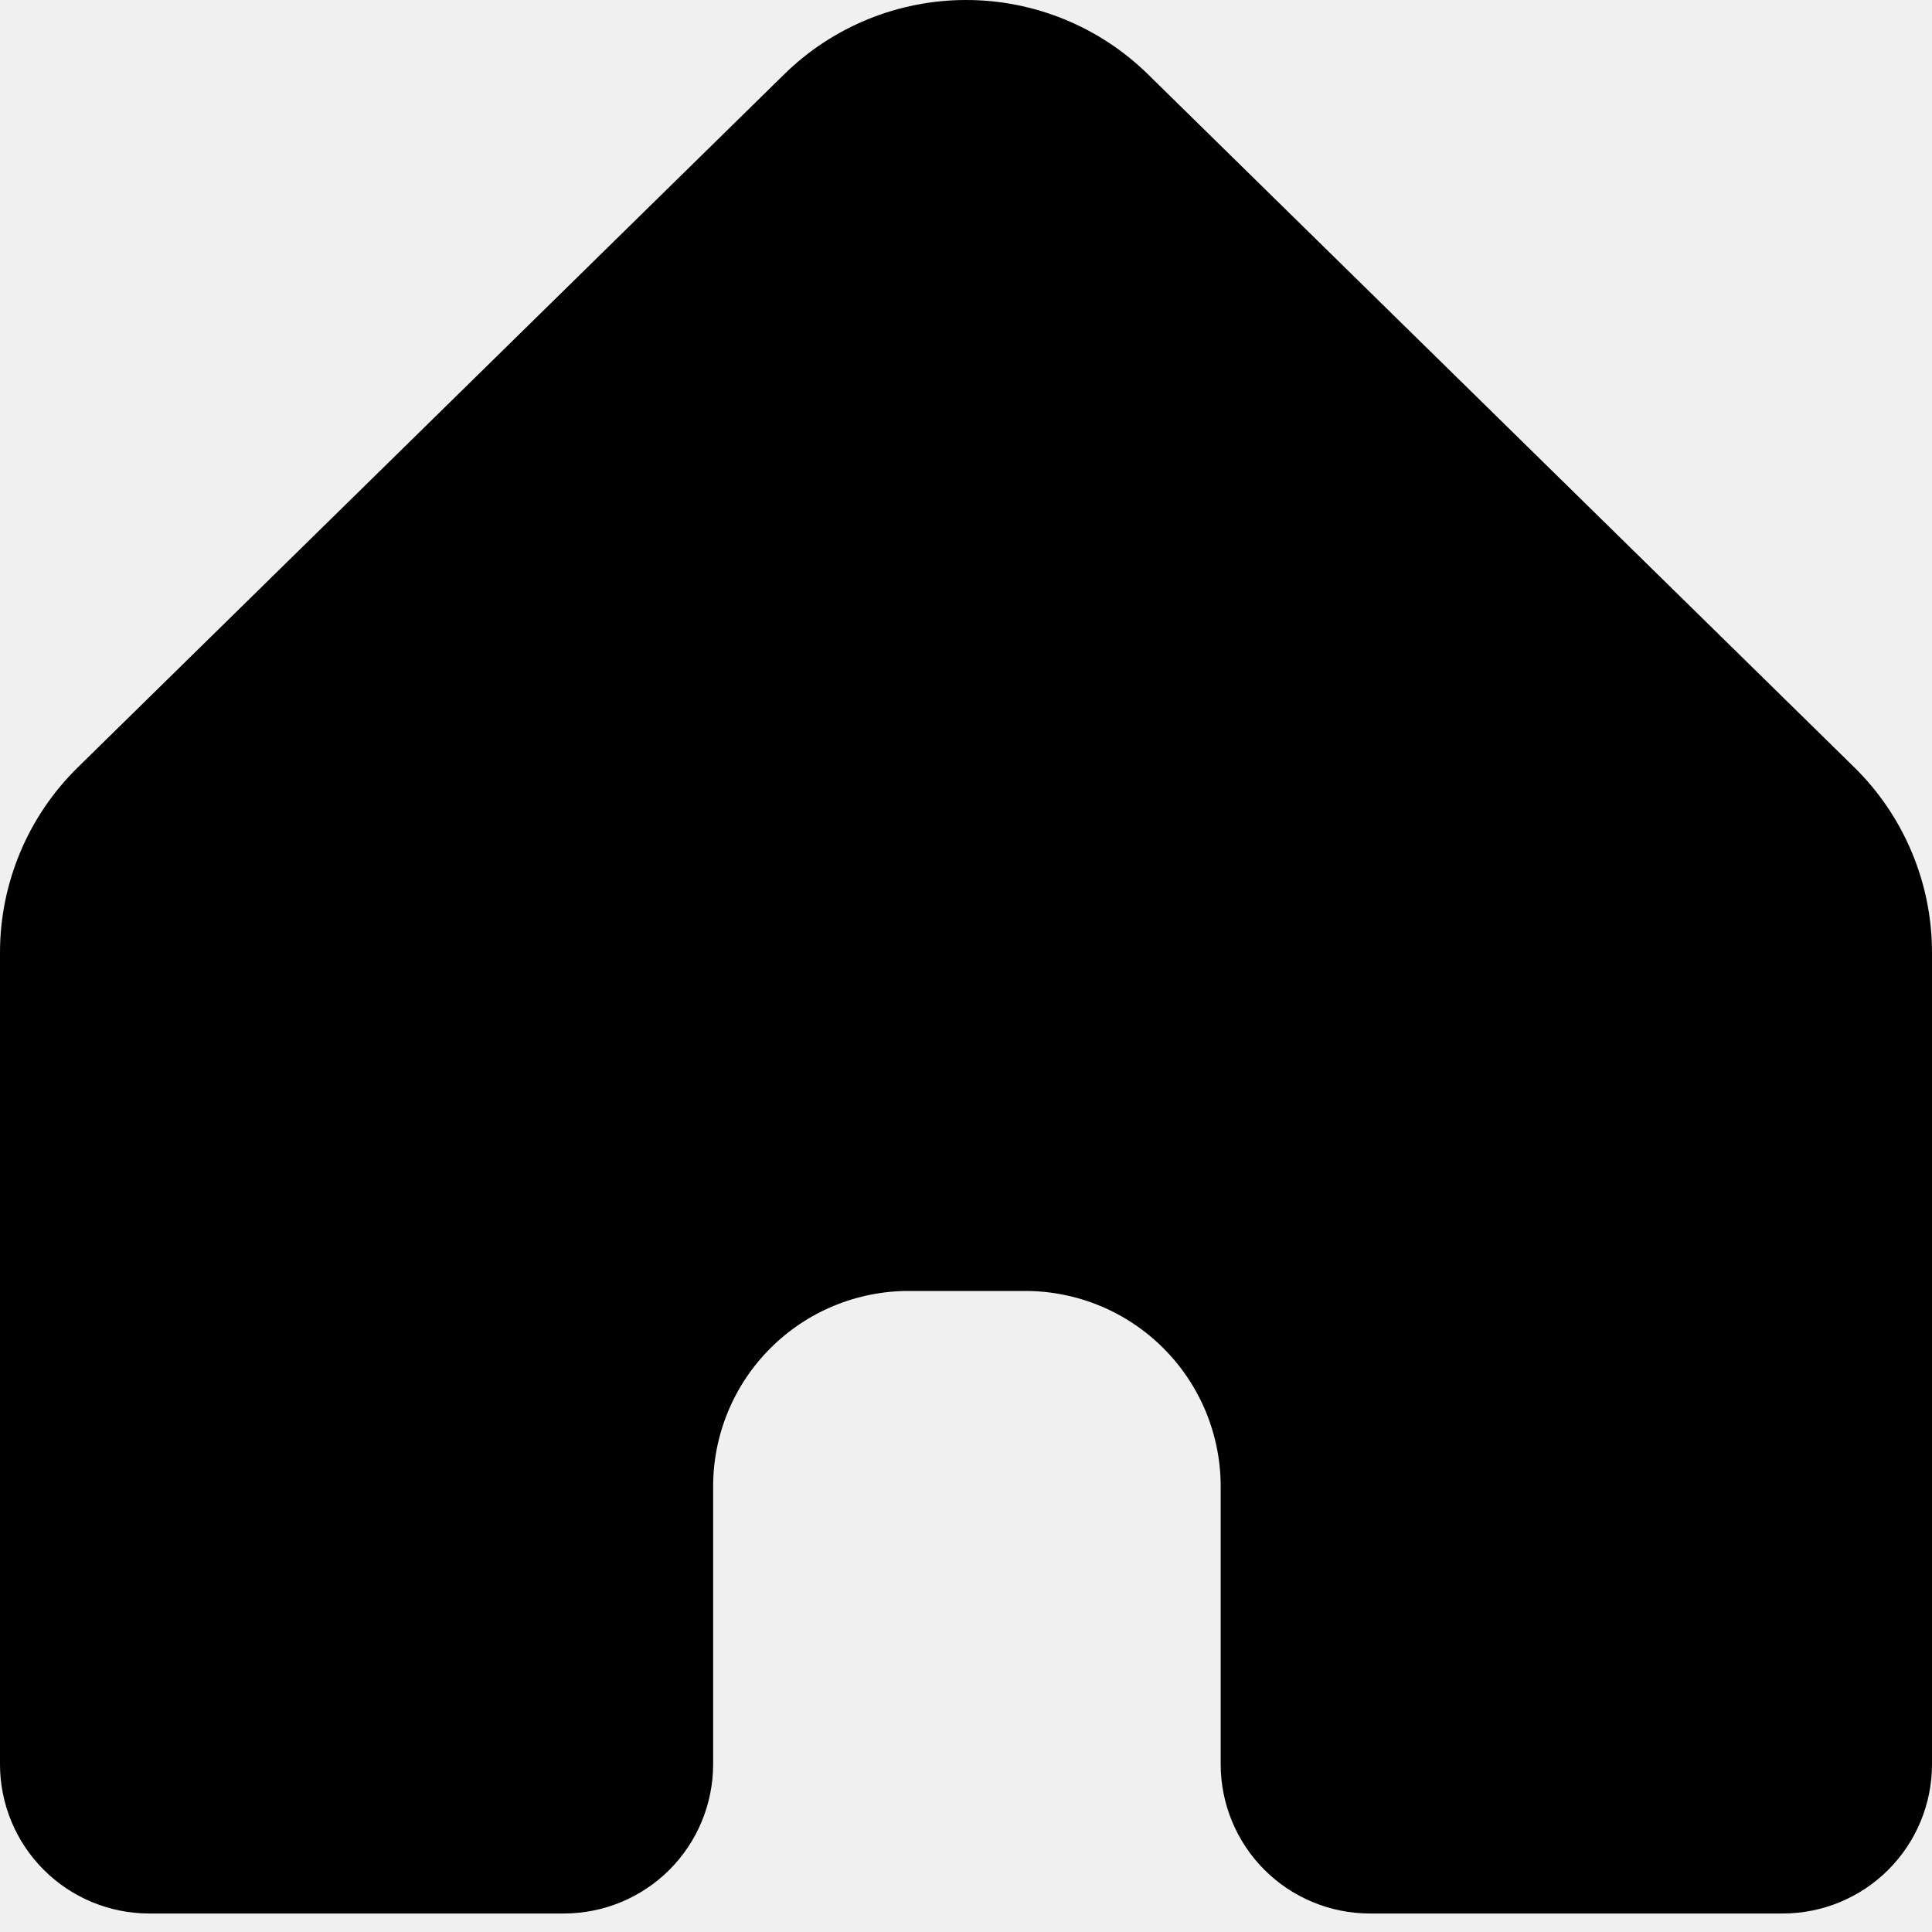
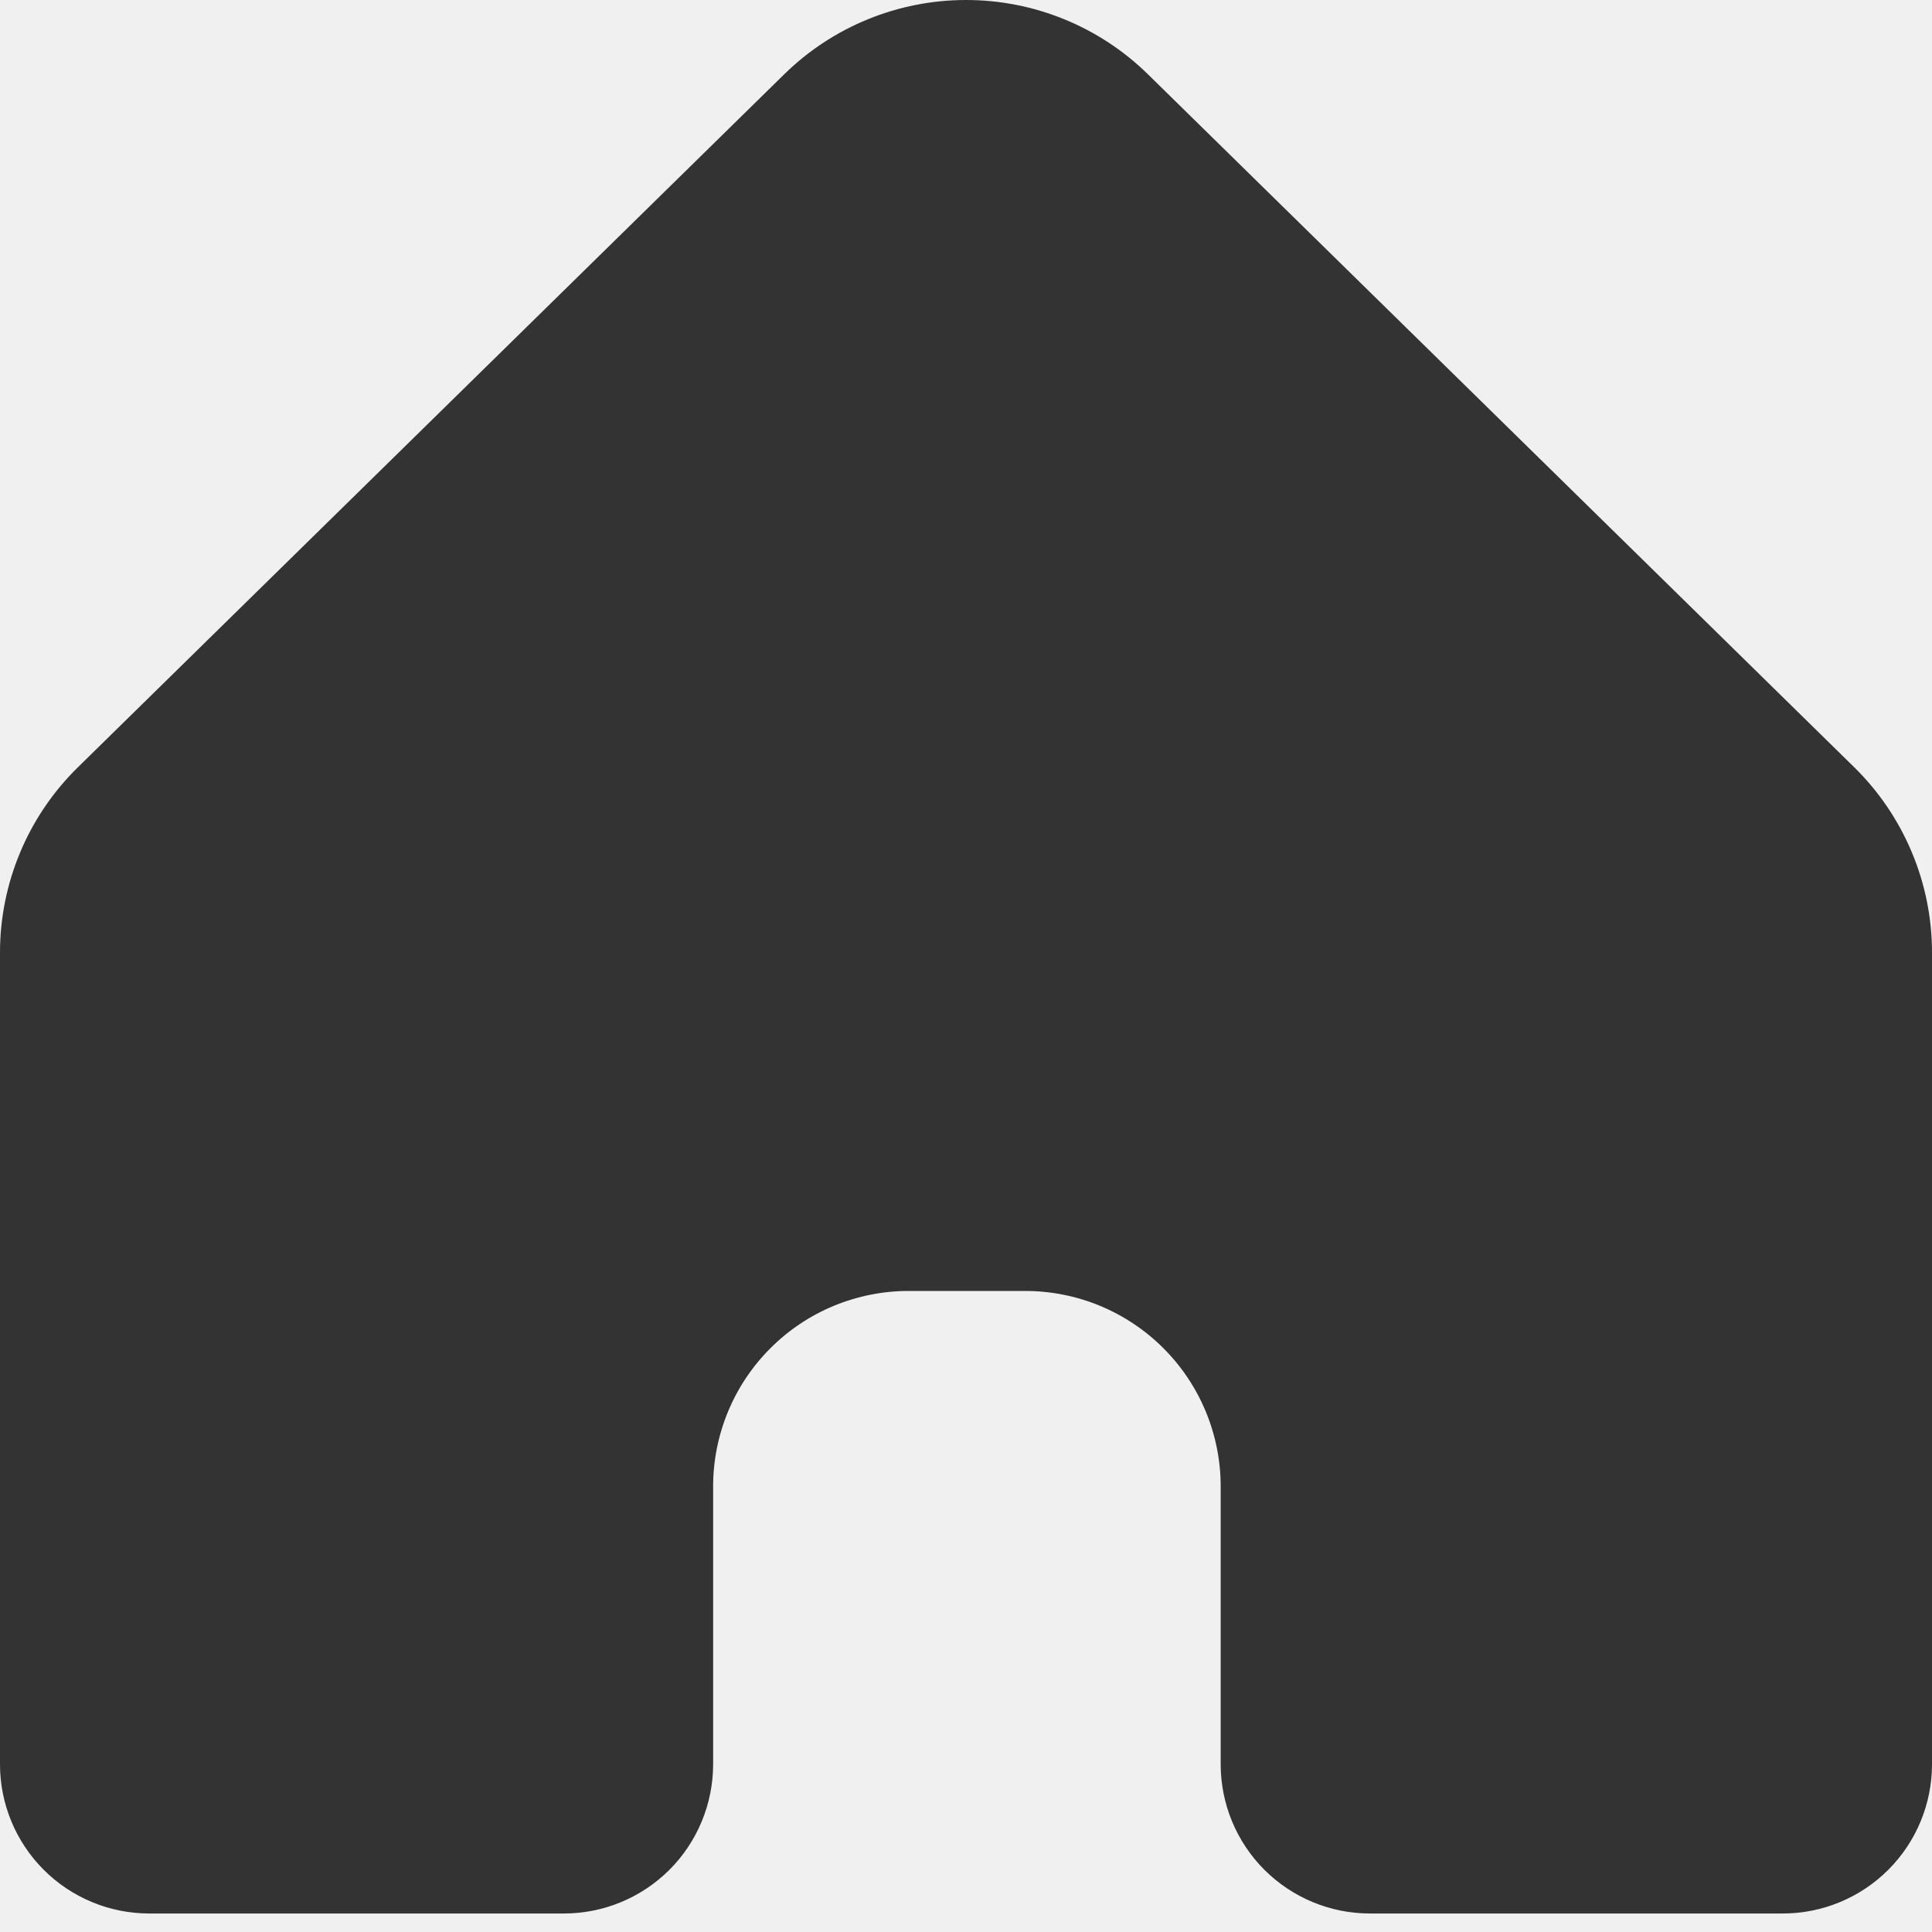
<svg xmlns="http://www.w3.org/2000/svg" width="50" height="50" viewBox="0 0 50 50" fill="none">
-   <path d="M50 24.652V45.663C49.999 46.686 49.592 47.667 48.869 48.39C48.146 49.113 47.165 49.52 46.143 49.521H35.449C34.426 49.52 33.446 49.113 32.722 48.39C31.999 47.667 31.593 46.686 31.591 45.663V38.474C31.592 37.809 31.461 37.15 31.207 36.535C30.953 35.921 30.58 35.362 30.109 34.892C29.639 34.421 29.08 34.048 28.466 33.794C27.851 33.54 27.192 33.409 26.527 33.41H23.52C22.855 33.409 22.196 33.54 21.581 33.794C20.967 34.048 20.408 34.421 19.938 34.892C19.467 35.362 19.094 35.921 18.84 36.535C18.586 37.15 18.455 37.809 18.456 38.474V45.663C18.454 46.686 18.048 47.667 17.325 48.39C16.601 49.113 15.621 49.52 14.598 49.521H3.857C2.835 49.52 1.854 49.113 1.131 48.39C0.408 47.667 0.001 46.686 0 45.663L0 24.652C0 23.759 0.179 22.875 0.525 22.052C0.87 21.229 1.377 20.483 2.015 19.858L20.298 1.92C21.554 0.689 23.243 0 25.002 0C26.761 0 28.45 0.689 29.706 1.92L47.989 19.858C48.626 20.484 49.131 21.23 49.476 22.053C49.822 22.876 50 23.76 50 24.652Z" fill="black" />
+   <g clip-path="url(#clip0_38_45)">
+     <path d="M50 24.652V45.663C49.999 46.686 49.592 47.667 48.869 48.39C48.146 49.113 47.165 49.52 46.143 49.521H35.449C34.426 49.52 33.446 49.113 32.722 48.39C31.999 47.667 31.593 46.686 31.591 45.663V38.474C31.592 37.809 31.461 37.15 31.207 36.535C30.953 35.921 30.58 35.362 30.109 34.892C29.639 34.421 29.08 34.048 28.466 33.794C27.851 33.54 27.192 33.409 26.527 33.41H23.52C22.855 33.409 22.196 33.54 21.581 33.794C20.967 34.048 20.408 34.421 19.938 34.892C19.467 35.362 19.094 35.921 18.84 36.535C18.586 37.15 18.455 37.809 18.456 38.474V45.663C18.454 46.686 18.048 47.667 17.325 48.39C16.601 49.113 15.621 49.52 14.598 49.521H3.857C2.835 49.52 1.854 49.113 1.131 48.39C0.408 47.667 0.001 46.686 0 45.663V24.652C0 23.759 0.179 22.875 0.525 22.052C0.87 21.229 1.377 20.483 2.015 19.858L20.298 1.92C21.554 0.689 23.243 0 25.002 0C26.761 0 28.45 0.689 29.706 1.92L47.989 19.858C48.626 20.484 49.131 21.23 49.476 22.053C49.822 22.876 50 23.76 50 24.652Z" fill="#333333" />
+   </g>
+   <defs>
+     <clipPath id="clip0_38_45">
+       <rect width="50" height="50" fill="white" />
+     </clipPath>
+   </defs>
</svg>
